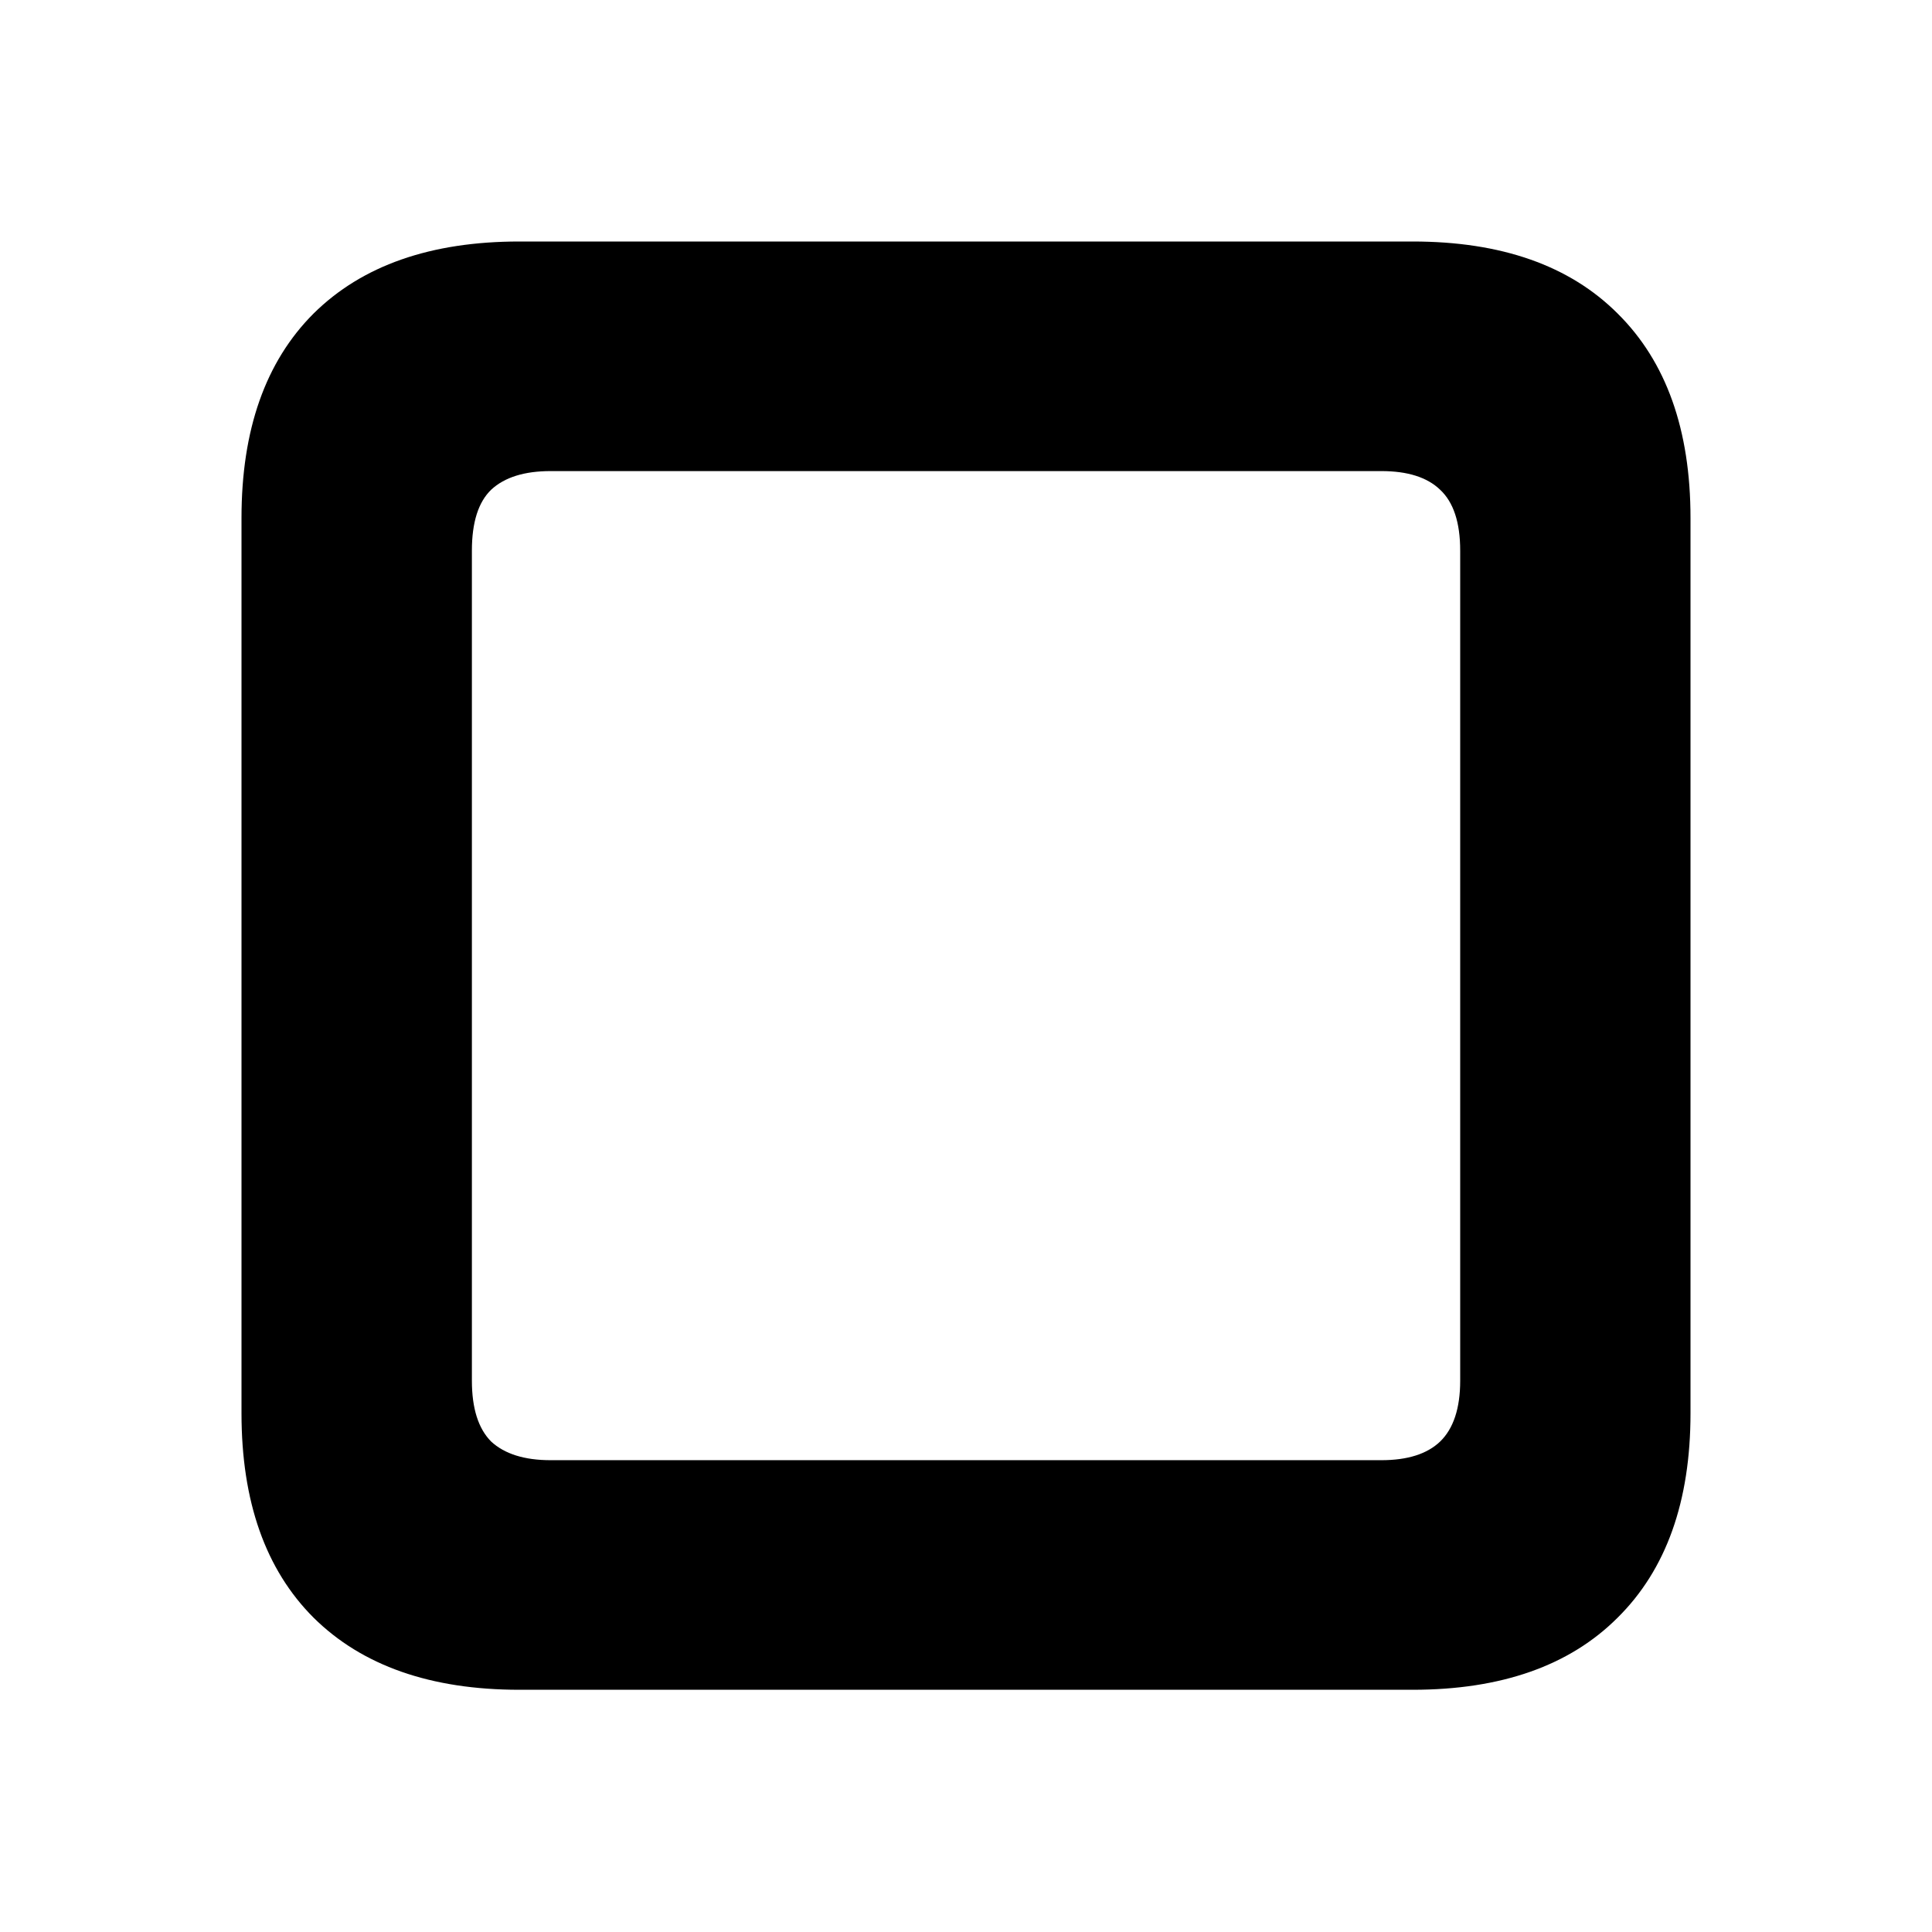
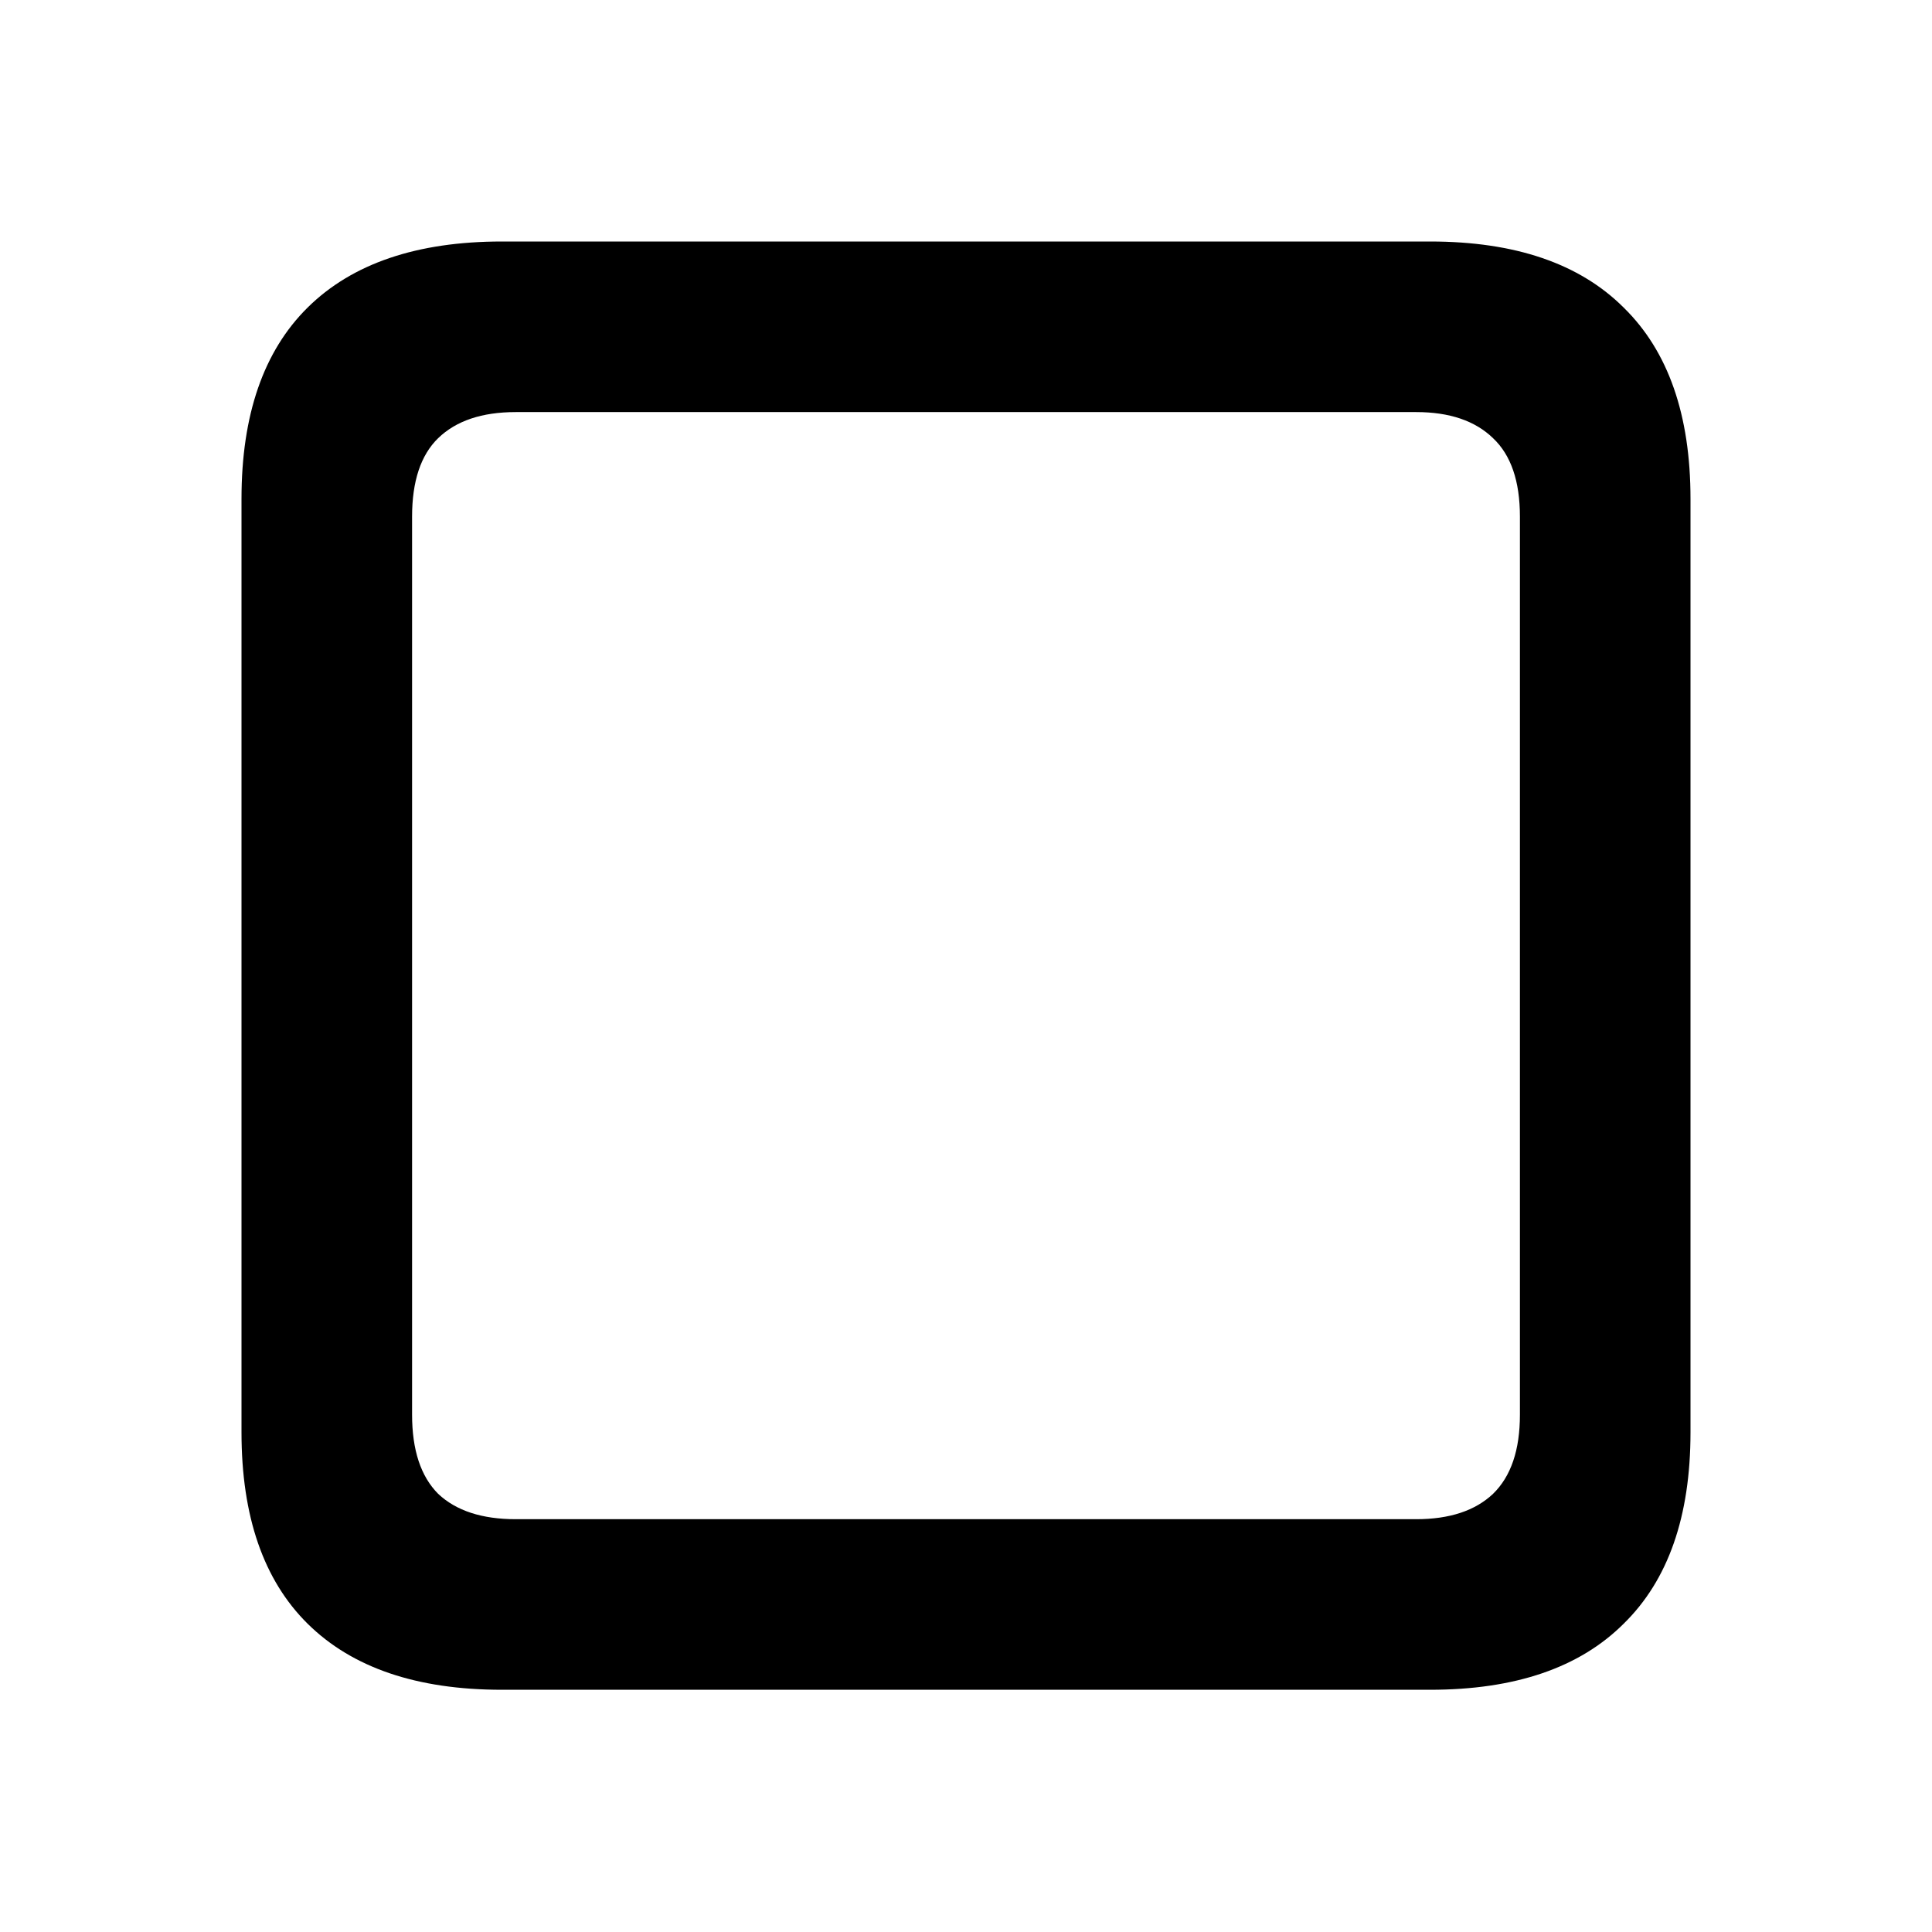
<svg xmlns="http://www.w3.org/2000/svg" width="24" height="24" viewBox="0 0 24 24" fill="none">
-   <path d="M6.452 20.991C5.351 20.991 4.498 20.692 3.895 20.095C3.298 19.498 3 18.652 3 17.557V6.434C3 5.338 3.298 4.492 3.895 3.895C4.498 3.298 5.351 3 6.452 3H17.548C18.649 3 19.498 3.298 20.095 3.895C20.698 4.492 21 5.338 21 6.434V17.557C21 18.652 20.698 19.498 20.095 20.095C19.498 20.692 18.649 20.991 17.548 20.991H6.452ZM6.84 18.139H17.16C17.486 18.139 17.729 18.061 17.889 17.908C18.055 17.748 18.139 17.495 18.139 17.151V6.84C18.139 6.489 18.055 6.237 17.889 6.083C17.729 5.929 17.486 5.852 17.16 5.852H6.84C6.514 5.852 6.268 5.929 6.102 6.083C5.942 6.237 5.862 6.489 5.862 6.84V17.151C5.862 17.495 5.942 17.748 6.102 17.908C6.268 18.061 6.514 18.139 6.84 18.139Z" fill="black" />
+   <path d="M6.235 20.991C5.179 20.991 4.374 20.717 3.821 20.17C3.274 19.629 3 18.837 3 17.793V6.197C3 5.154 3.274 4.362 3.821 3.821C4.374 3.274 5.179 3 6.235 3H17.765C18.821 3 19.622 3.274 20.17 3.821C20.723 4.362 21 5.154 21 6.197V17.793C21 18.837 20.723 19.629 20.17 20.17C19.622 20.717 18.821 20.991 17.765 20.991H6.235ZM6.407 18.872H17.593C18.006 18.872 18.325 18.767 18.547 18.557C18.77 18.34 18.881 18.013 18.881 17.574V6.417C18.881 5.978 18.77 5.653 18.547 5.443C18.325 5.227 18.006 5.119 17.593 5.119H6.407C5.987 5.119 5.666 5.227 5.443 5.443C5.227 5.653 5.119 5.978 5.119 6.417V17.574C5.119 18.013 5.227 18.34 5.443 18.557C5.666 18.767 5.987 18.872 6.407 18.872Z" fill="black" />
</svg>
